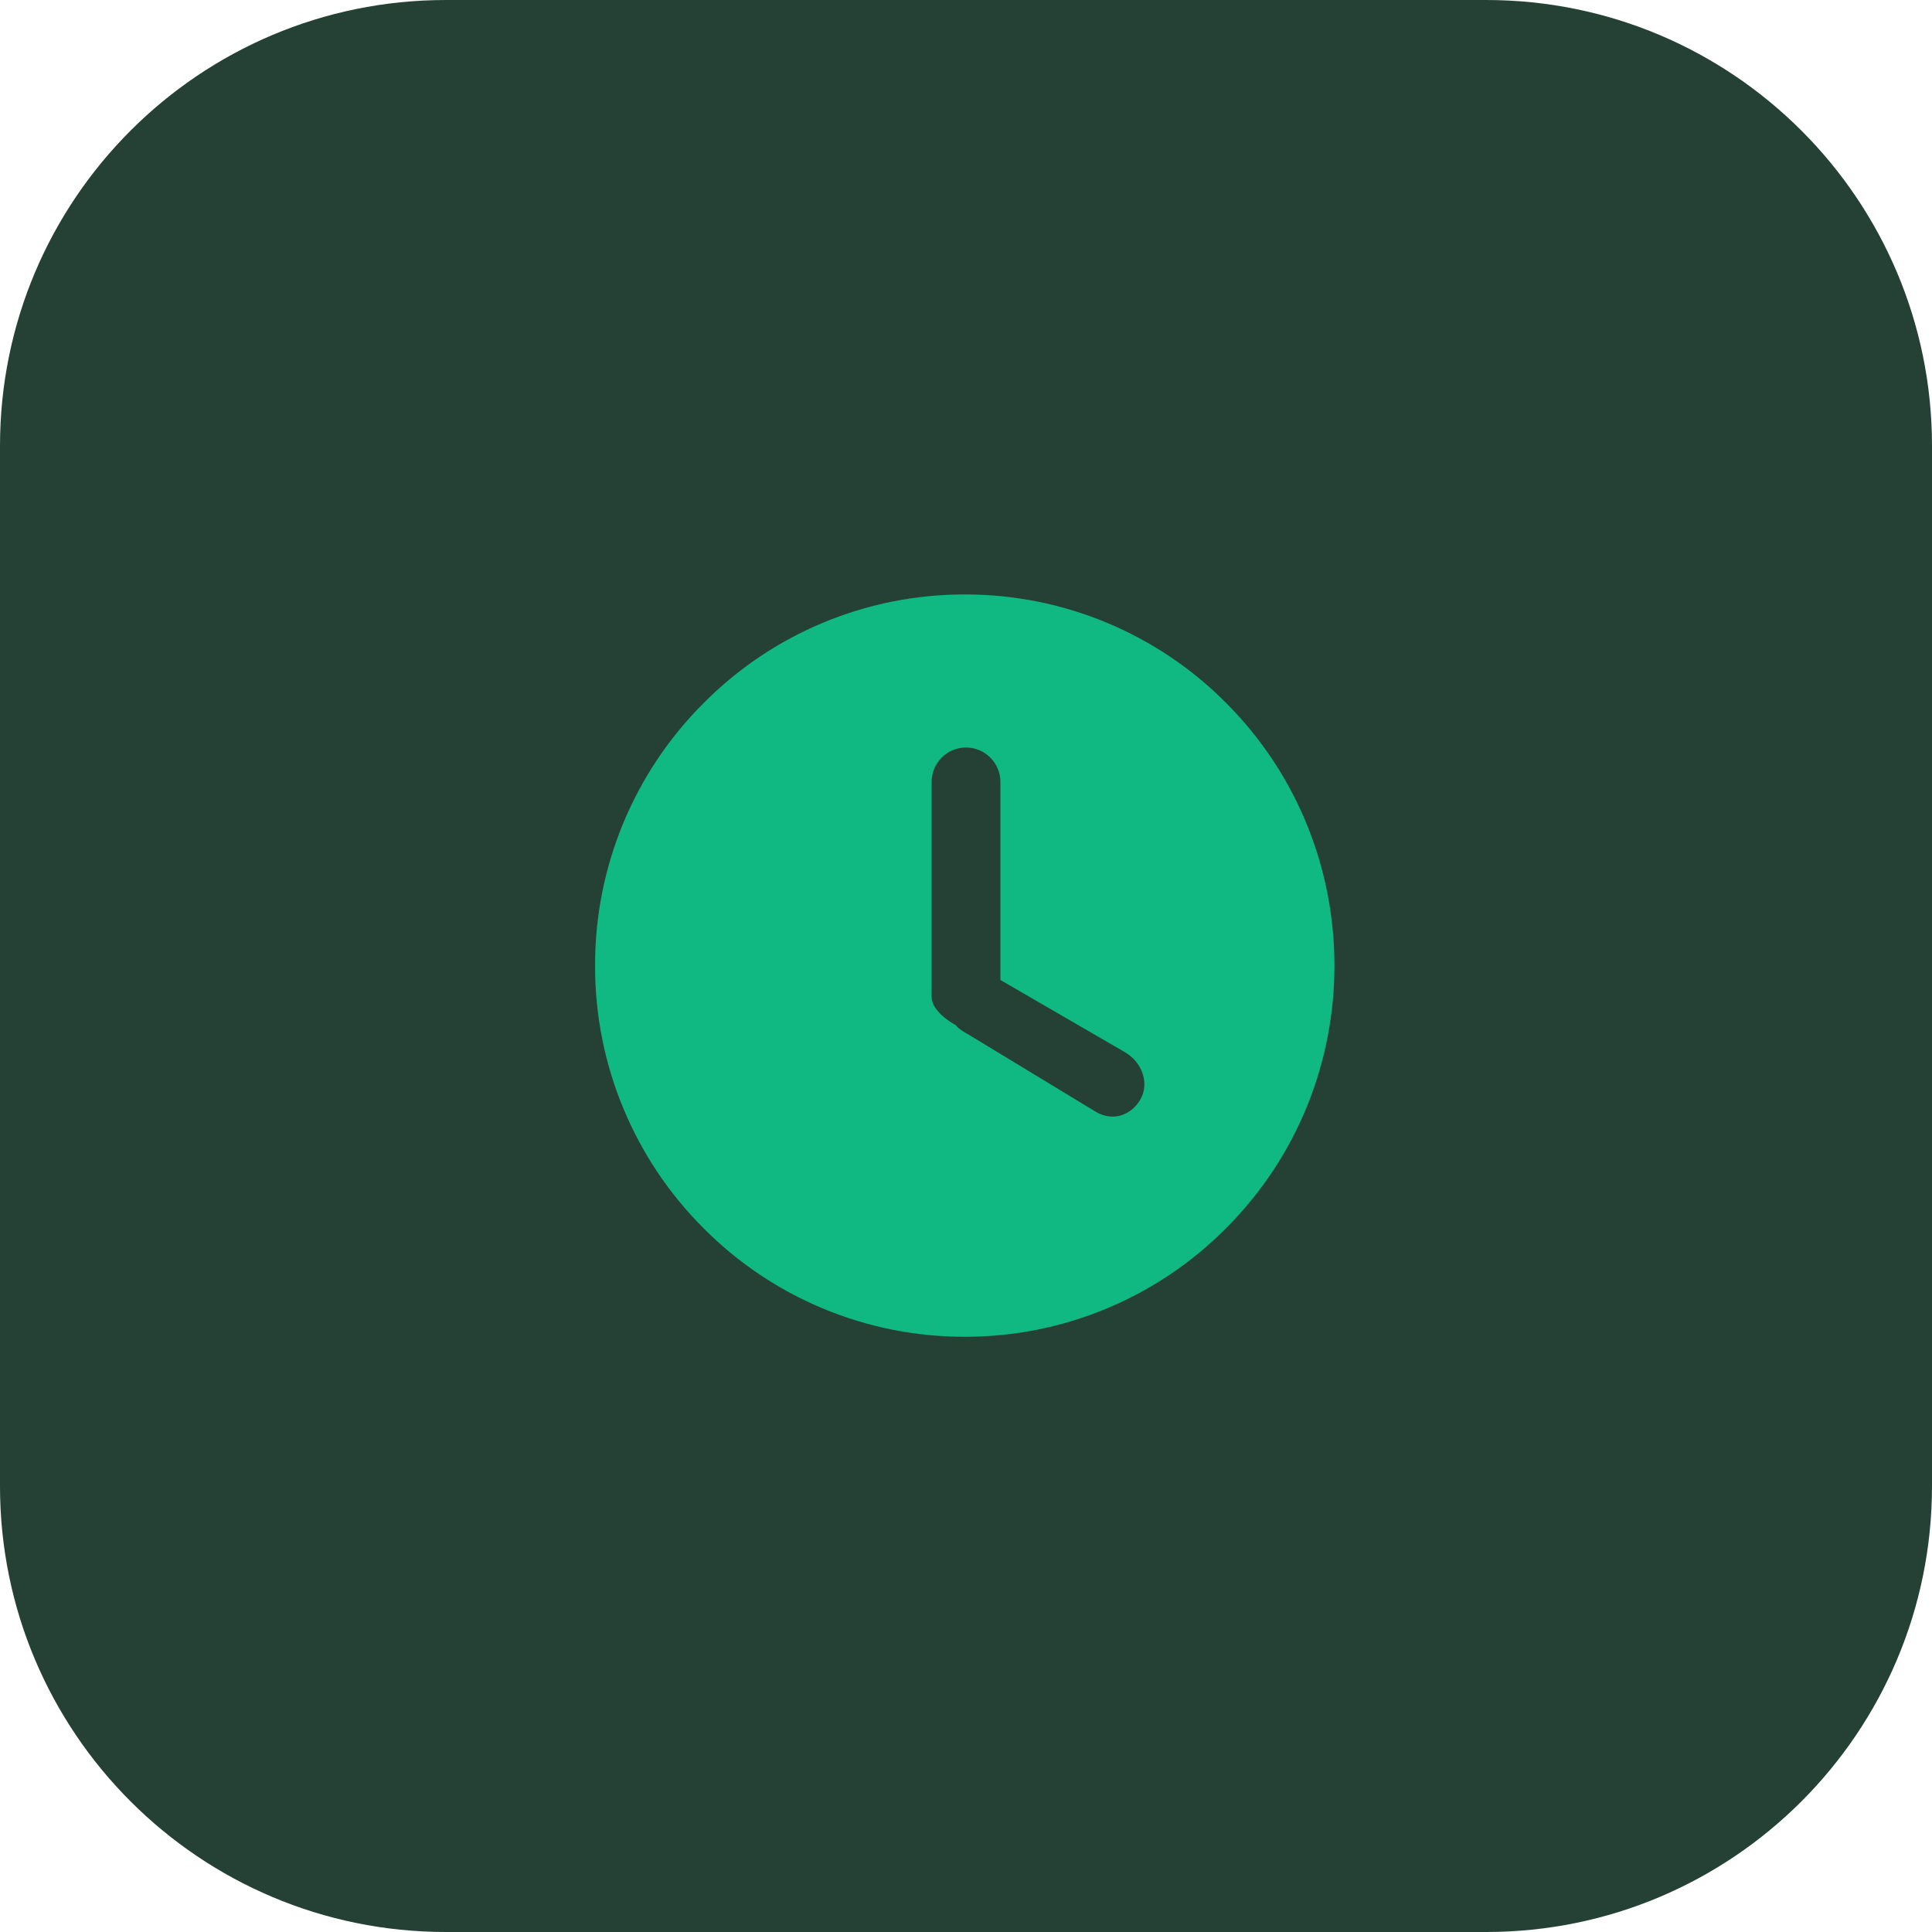
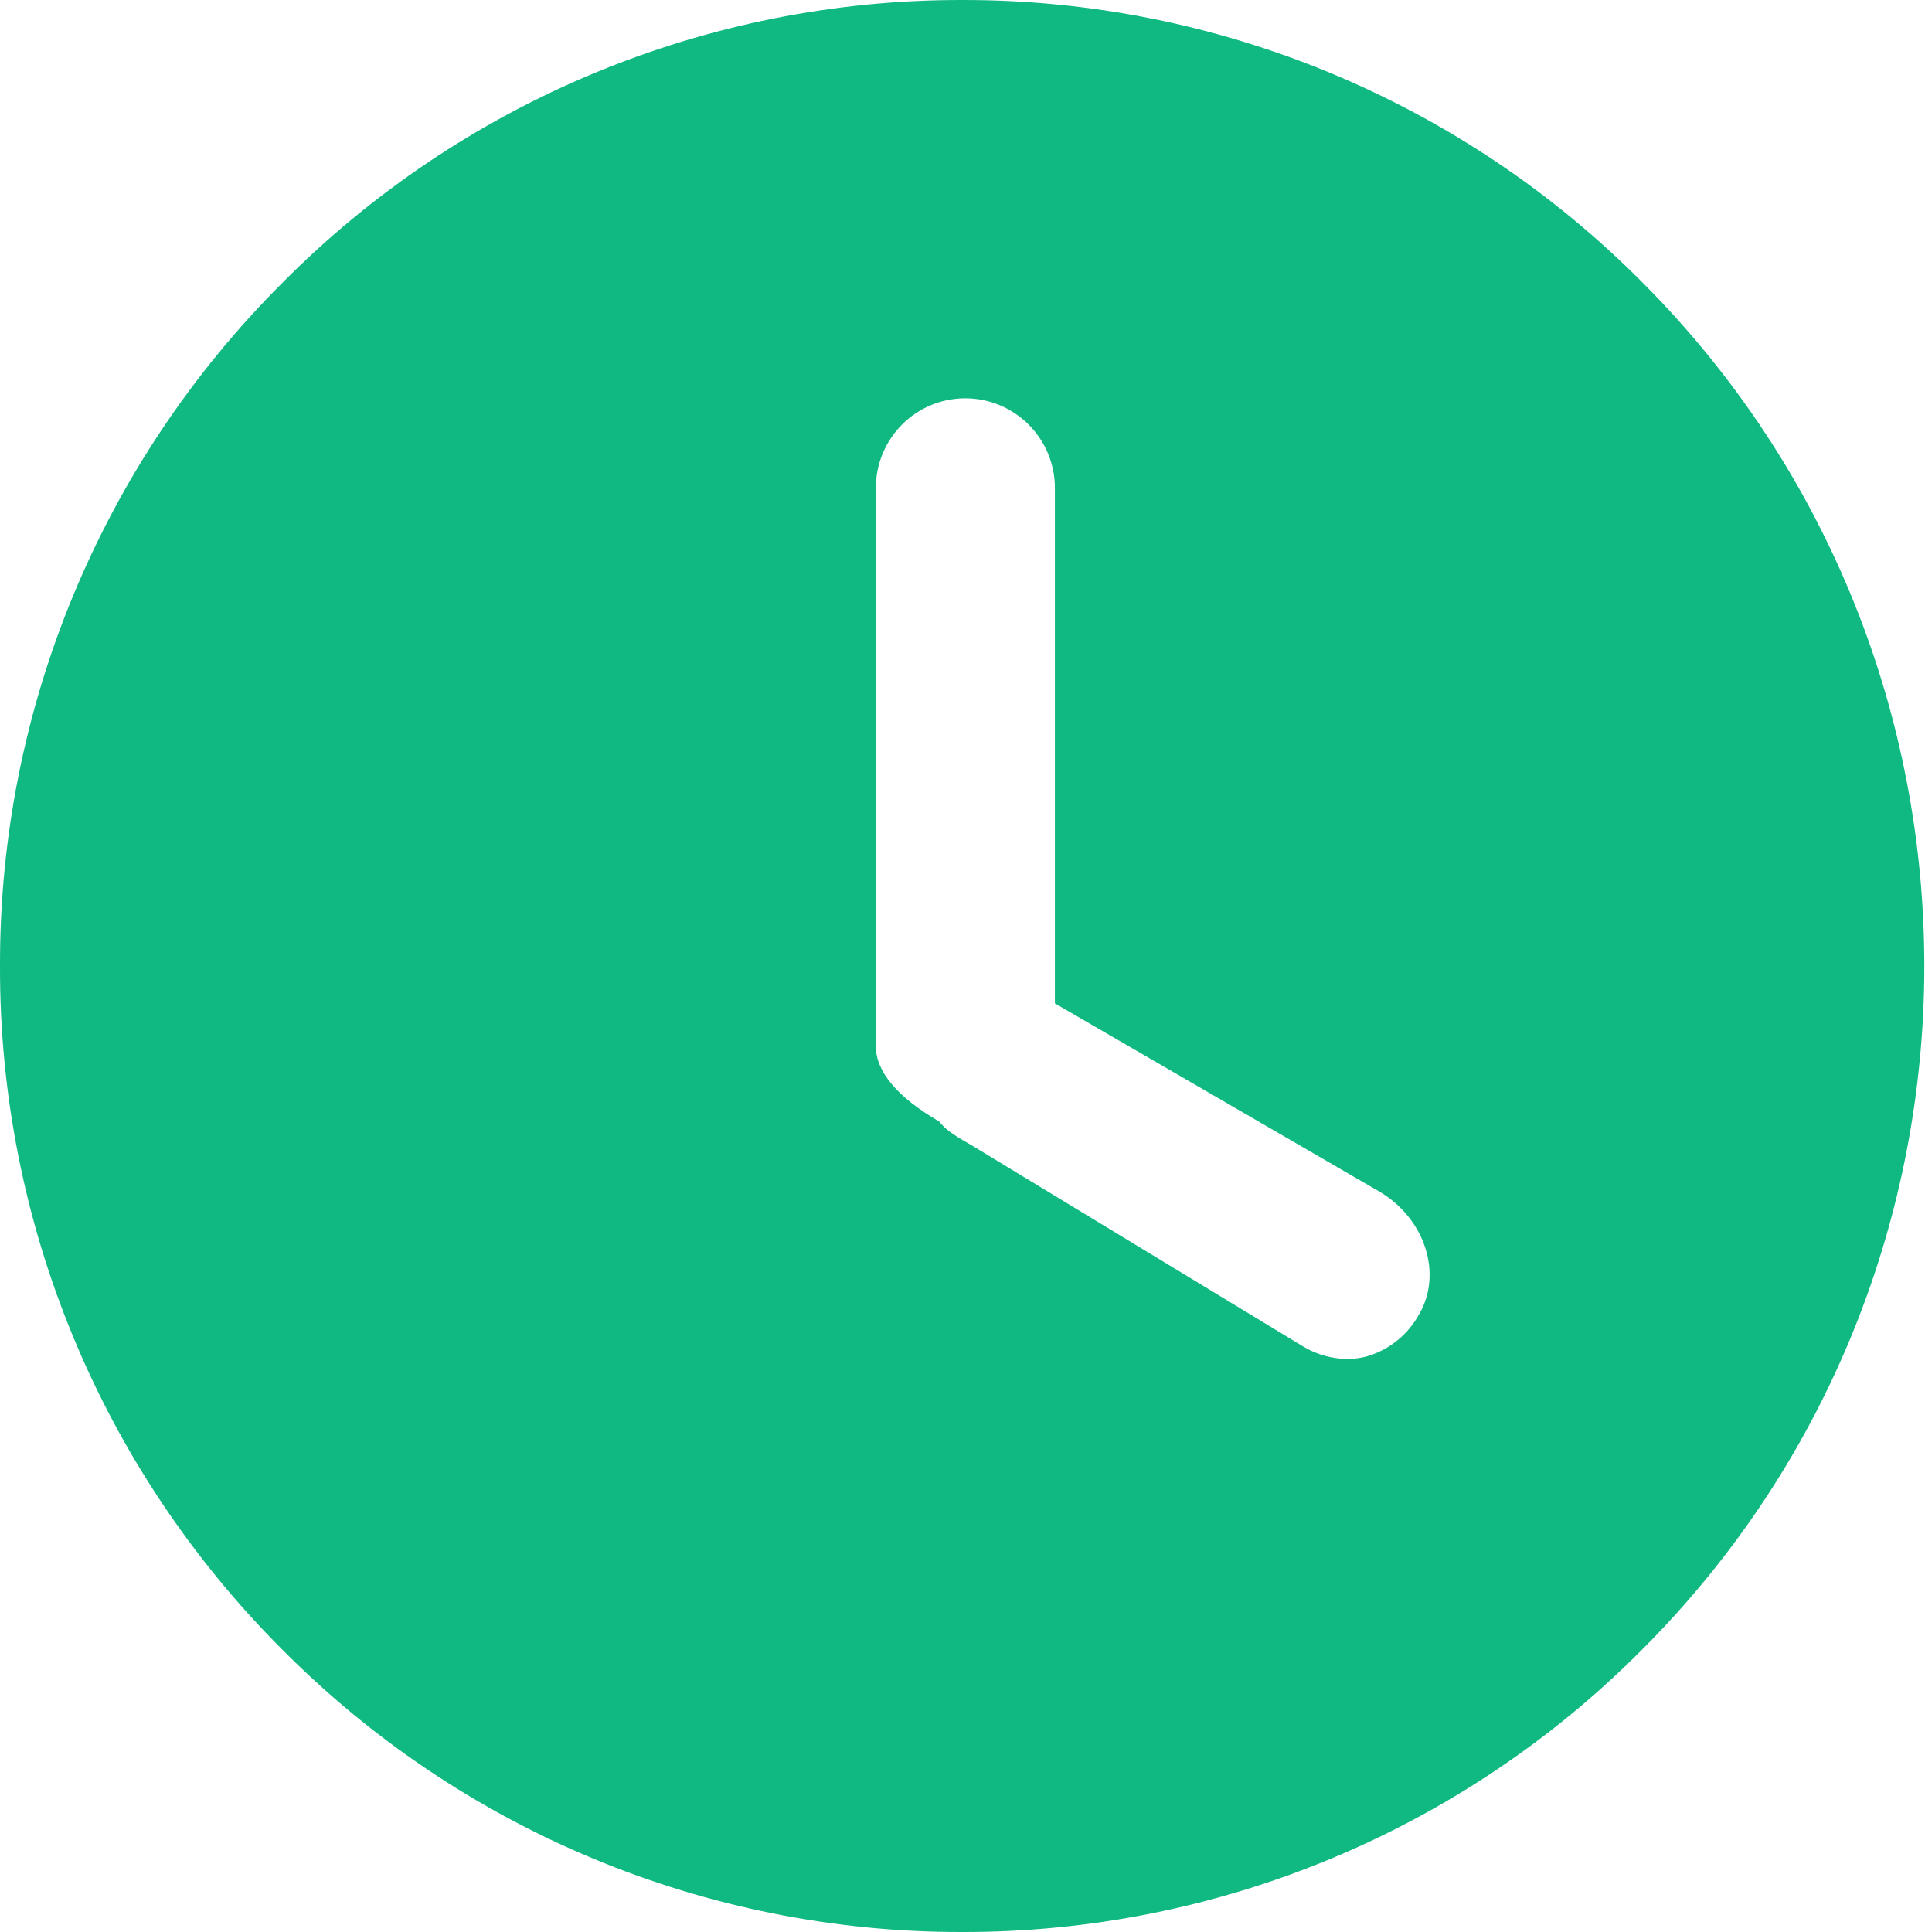
- <svg xmlns="http://www.w3.org/2000/svg" fill="none" version="1.1" width="52" height="52" viewBox="0 0 52 52">
-   <defs>
-     <clipPath id="master_svg0_18_06402">
-       <rect x="16" y="16" width="20" height="20" rx="0" />
-     </clipPath>
-   </defs>
+ <svg xmlns="http://www.w3.org/2000/svg" fill="none" version="1.1" width="19.9" height="19.979" viewBox="0 0 19.9 19.979">
  <g>
-     <rect x="0" y="0" width="52" height="52" rx="12" fill="#254135" fill-opacity="1" style="mix-blend-mode:passthrough" />
-     <g clip-path="url(#master_svg0_18_06402)">
-       <g>
-         <path d="M33.007,18.926C31.147,17.049,28.613,15.996,25.971,16C23.329,15.995,20.795,17.049,18.936,18.926C17.061,20.797,16.01,23.34,16.017,25.989C16.009,28.638,17.058,31.18,18.931,33.053C20.791,34.93,23.325,35.984,25.967,35.979C28.611,35.984,31.147,34.929,33.007,33.05C36.887,29.159,36.887,22.821,33.007,18.926ZM30.693,29.59C30.581,29.796,30.394,29.95,30.171,30.021C30.098,30.043,30.022,30.054,29.946,30.053C29.79,30.051,29.637,30.009,29.503,29.93L26.064,27.843C25.95,27.777,25.807,27.7,25.731,27.599C25.294,27.344,25.074,27.081,25.074,26.816L25.074,21.049C25.074,20.534,25.489,20.119,26,20.119C26.512,20.12,26.926,20.535,26.926,21.047L26.926,26.376L30.276,28.319C30.751,28.596,30.939,29.166,30.694,29.589L30.693,29.59Z" fill="#10B981" fill-opacity="1" style="mix-blend-mode:passthrough" />
-       </g>
-     </g>
+     <path d="M16.99,2.926C15.13,1.049,12.596,-0.004,9.954,0C7.312,-0.005,4.778,1.049,2.919,2.926C1.044,4.797,-0.007,7.34,0,9.989C-0.008,12.638,1.041,15.18,2.914,17.053C4.773,18.93,7.308,19.984,9.95,19.979C12.594,19.984,15.13,18.929,16.99,17.05C20.87,13.159,20.87,6.821,16.99,2.926ZM14.676,13.59C14.564,13.796,14.377,13.95,14.154,14.021C14.081,14.043,14.005,14.054,13.929,14.053C13.773,14.051,13.62,14.009,13.486,13.93L10.047,11.843C9.933,11.777,9.79,11.7,9.714,11.599C9.277,11.344,9.057,11.081,9.057,10.816L9.057,5.049C9.057,4.534,9.471,4.119,9.983,4.119C10.495,4.12,10.909,4.535,10.909,5.047L10.909,10.376L14.259,12.319C14.734,12.596,14.921,13.166,14.677,13.589L14.676,13.59Z" fill="#10B981" fill-opacity="1" style="mix-blend-mode:passthrough" />
  </g>
</svg>
